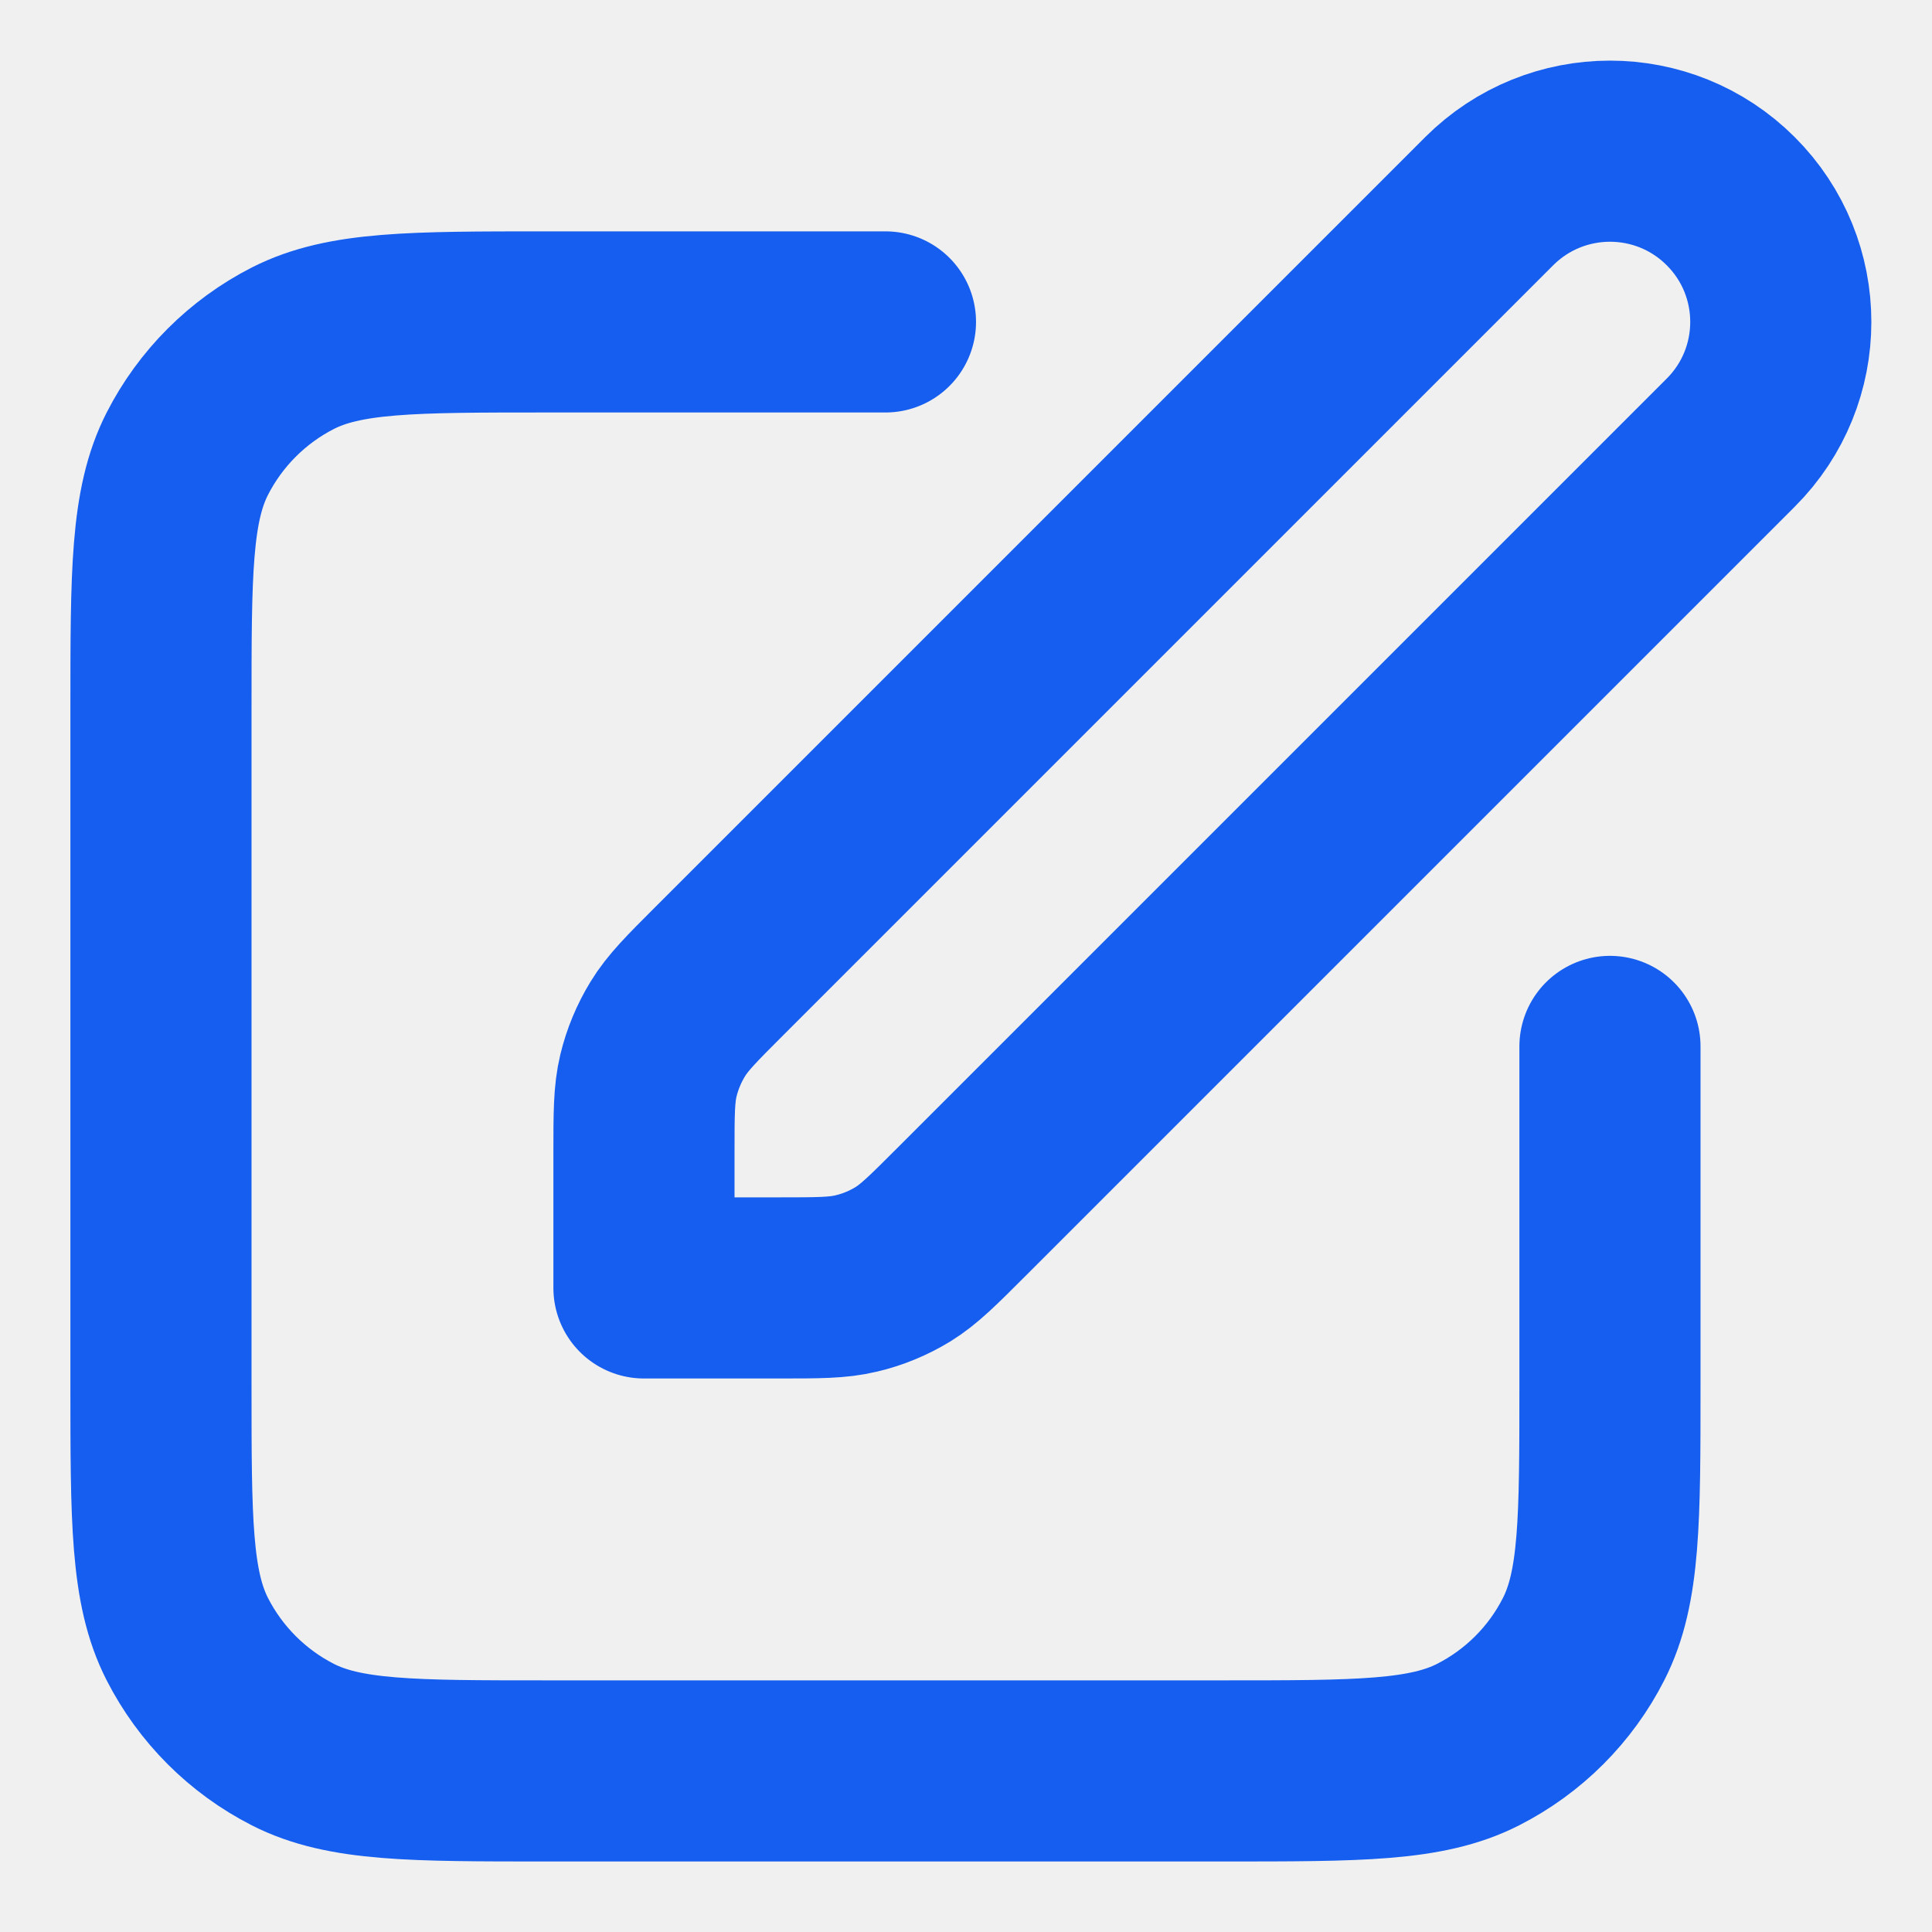
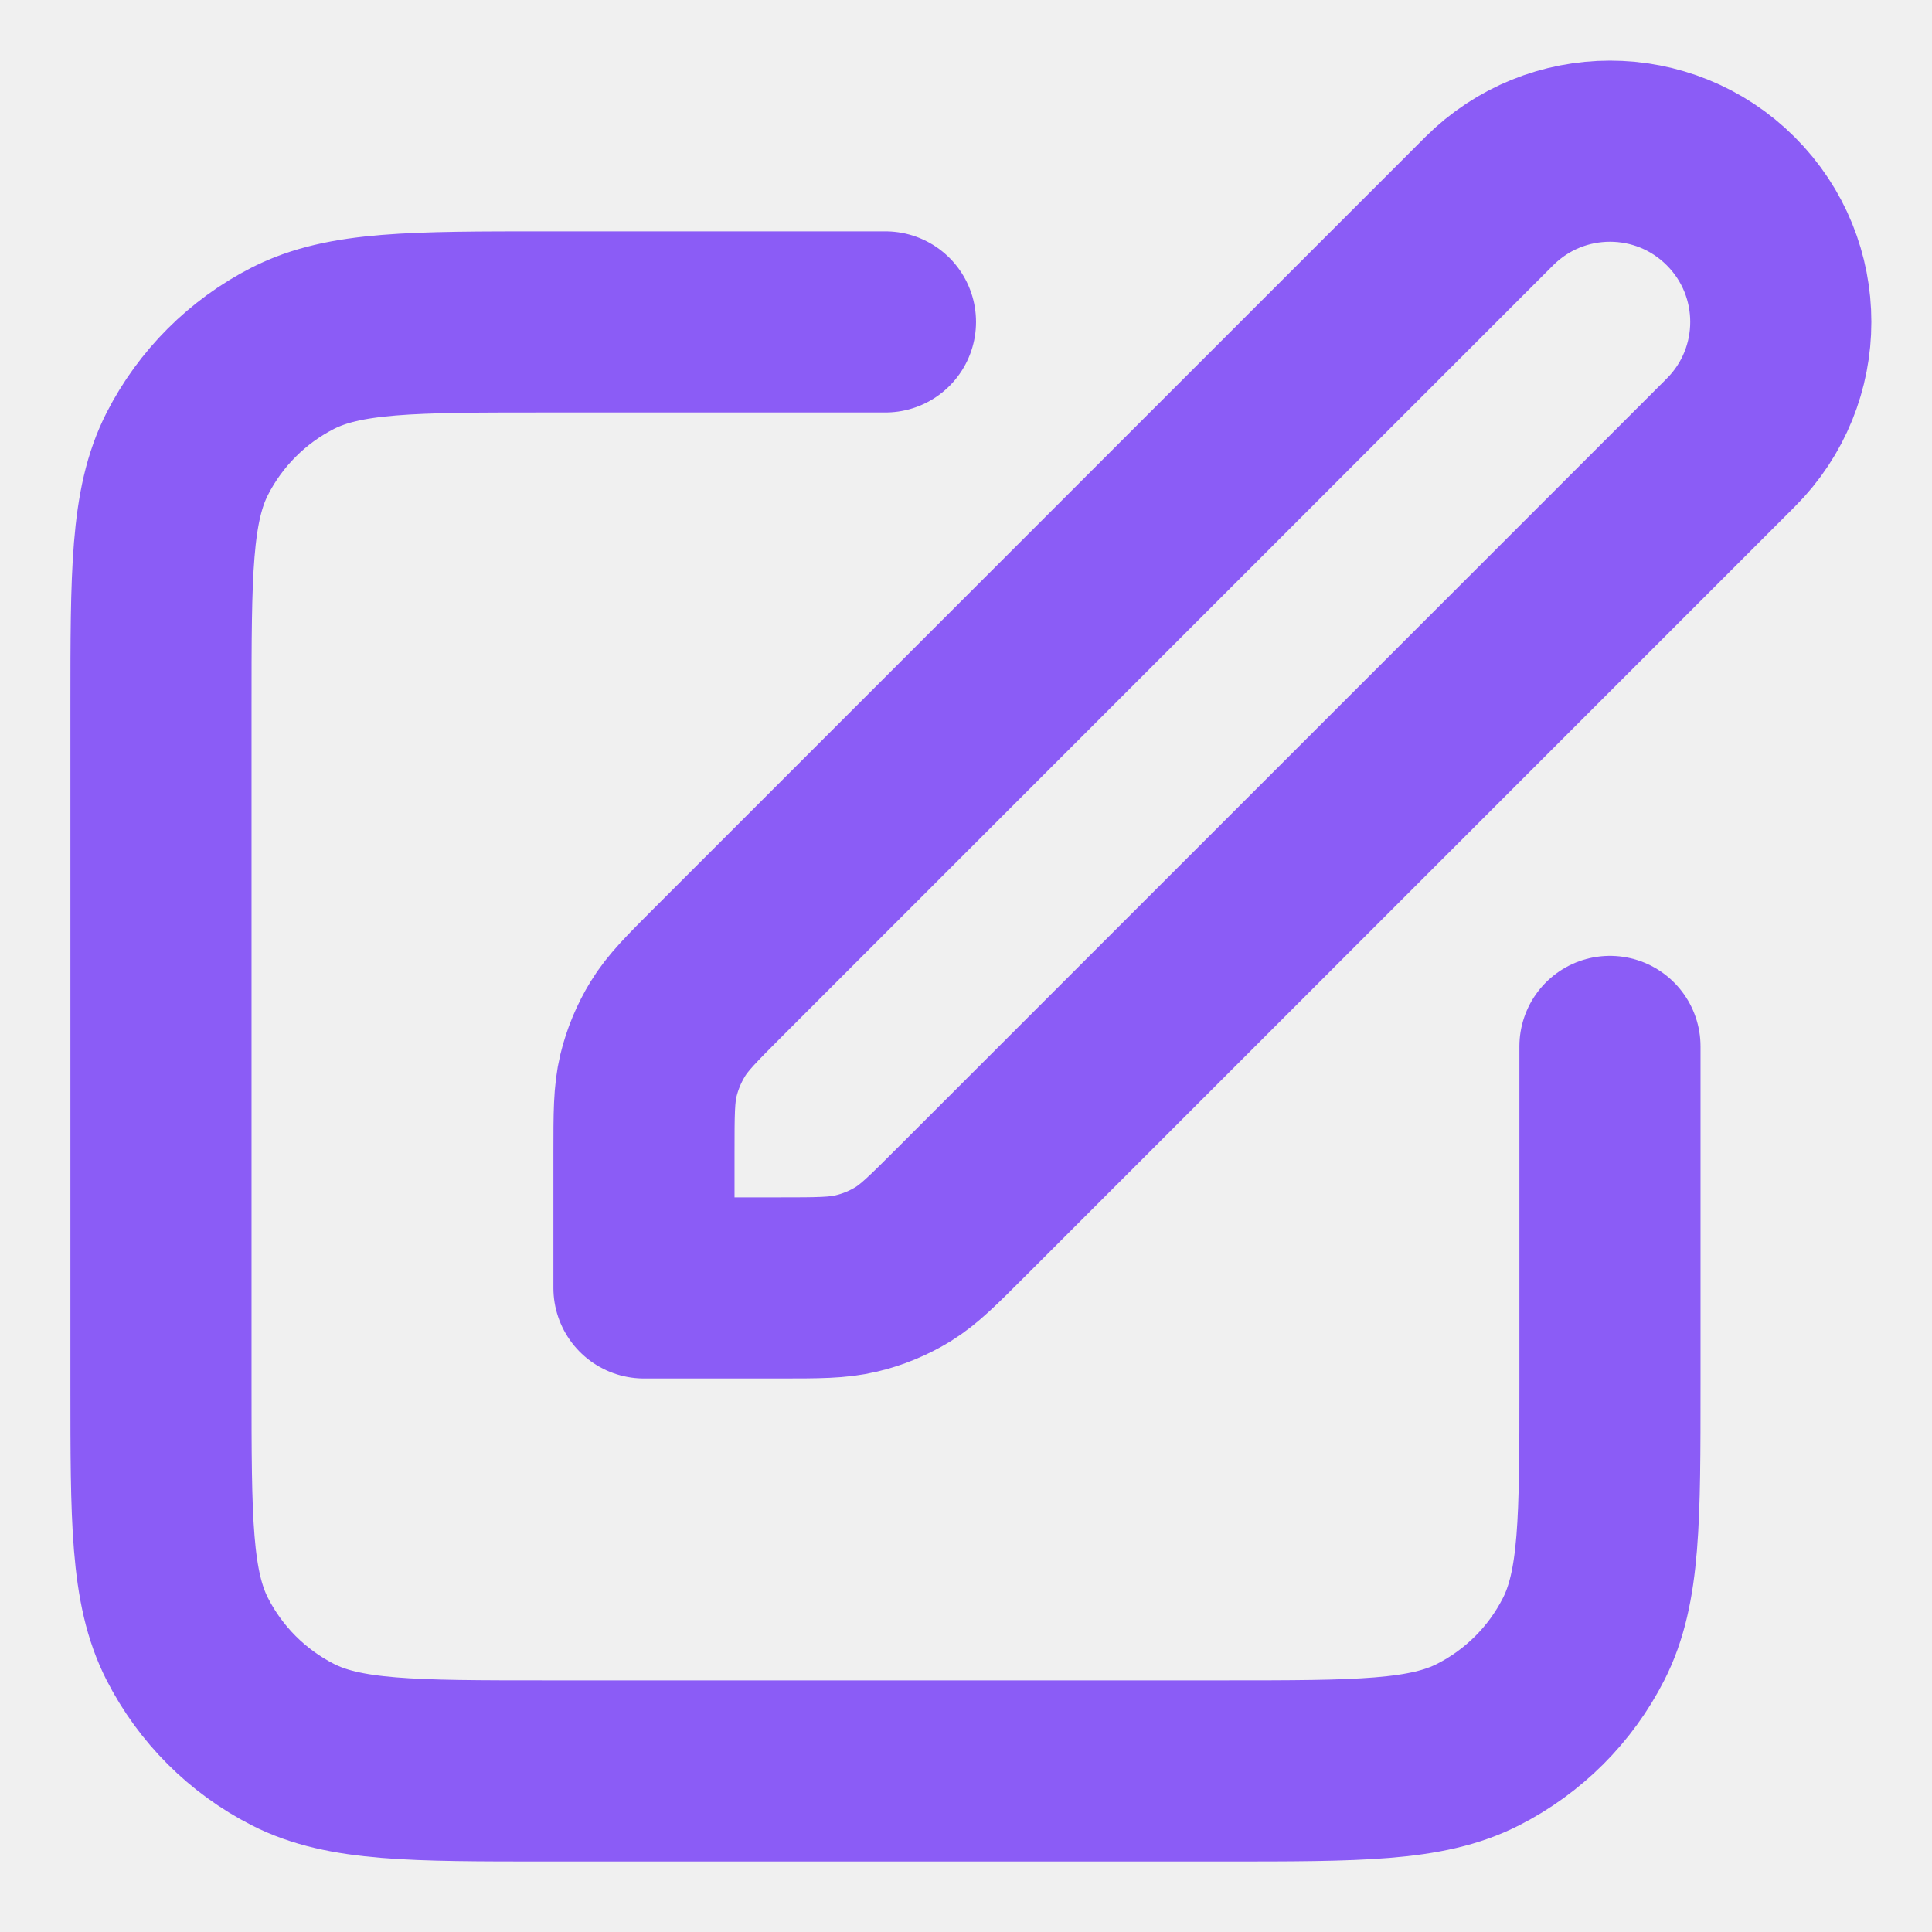
<svg xmlns="http://www.w3.org/2000/svg" width="16" height="16" viewBox="0 0 16 16" fill="none">
  <g id="edit-05" clip-path="url(#clip0_17249_52683)">
-     <path id="Icon" d="M7.333 2.666H4.533C3.413 2.666 2.853 2.666 2.425 2.884C2.049 3.076 1.743 3.382 1.551 3.758C1.333 4.186 1.333 4.746 1.333 5.866V11.466C1.333 12.586 1.333 13.146 1.551 13.574C1.743 13.95 2.049 14.256 2.425 14.448C2.853 14.666 3.413 14.666 4.533 14.666H10.133C11.253 14.666 11.813 14.666 12.241 14.448C12.618 14.256 12.924 13.95 13.115 13.574C13.333 13.146 13.333 12.586 13.333 11.466V8.666M5.333 10.666H6.45C6.776 10.666 6.939 10.666 7.092 10.629C7.228 10.597 7.358 10.543 7.478 10.47C7.612 10.387 7.727 10.272 7.958 10.041L14.333 3.666C14.886 3.114 14.886 2.218 14.333 1.666C13.781 1.114 12.886 1.114 12.333 1.666L5.958 8.041C5.727 8.272 5.612 8.387 5.53 8.522C5.457 8.641 5.403 8.771 5.37 8.907C5.333 9.061 5.333 9.224 5.333 9.55V10.666Z" stroke="#155EEF" stroke-width="1.5" stroke-linecap="round" stroke-linejoin="round" />
+     <path id="Icon" d="M7.333 2.666H4.533C3.413 2.666 2.853 2.666 2.425 2.884C2.049 3.076 1.743 3.382 1.551 3.758C1.333 4.186 1.333 4.746 1.333 5.866V11.466C1.333 12.586 1.333 13.146 1.551 13.574C1.743 13.95 2.049 14.256 2.425 14.448C2.853 14.666 3.413 14.666 4.533 14.666H10.133C11.253 14.666 11.813 14.666 12.241 14.448C12.618 14.256 12.924 13.95 13.115 13.574C13.333 13.146 13.333 12.586 13.333 11.466V8.666M5.333 10.666H6.45C6.776 10.666 6.939 10.666 7.092 10.629C7.228 10.597 7.358 10.543 7.478 10.47C7.612 10.387 7.727 10.272 7.958 10.041L14.333 3.666C14.886 3.114 14.886 2.218 14.333 1.666C13.781 1.114 12.886 1.114 12.333 1.666L5.958 8.041C5.727 8.272 5.612 8.387 5.53 8.522C5.457 8.641 5.403 8.771 5.37 8.907C5.333 9.061 5.333 9.224 5.333 9.55V10.666Z" stroke="#8b5cf6" stroke-width="1.5" stroke-linecap="round" stroke-linejoin="round" />
  </g>
  <defs>
    <clipPath id="clip0_17249_52683">
      <rect width="16" height="16" fill="white" />
    </clipPath>
  </defs>
</svg>
